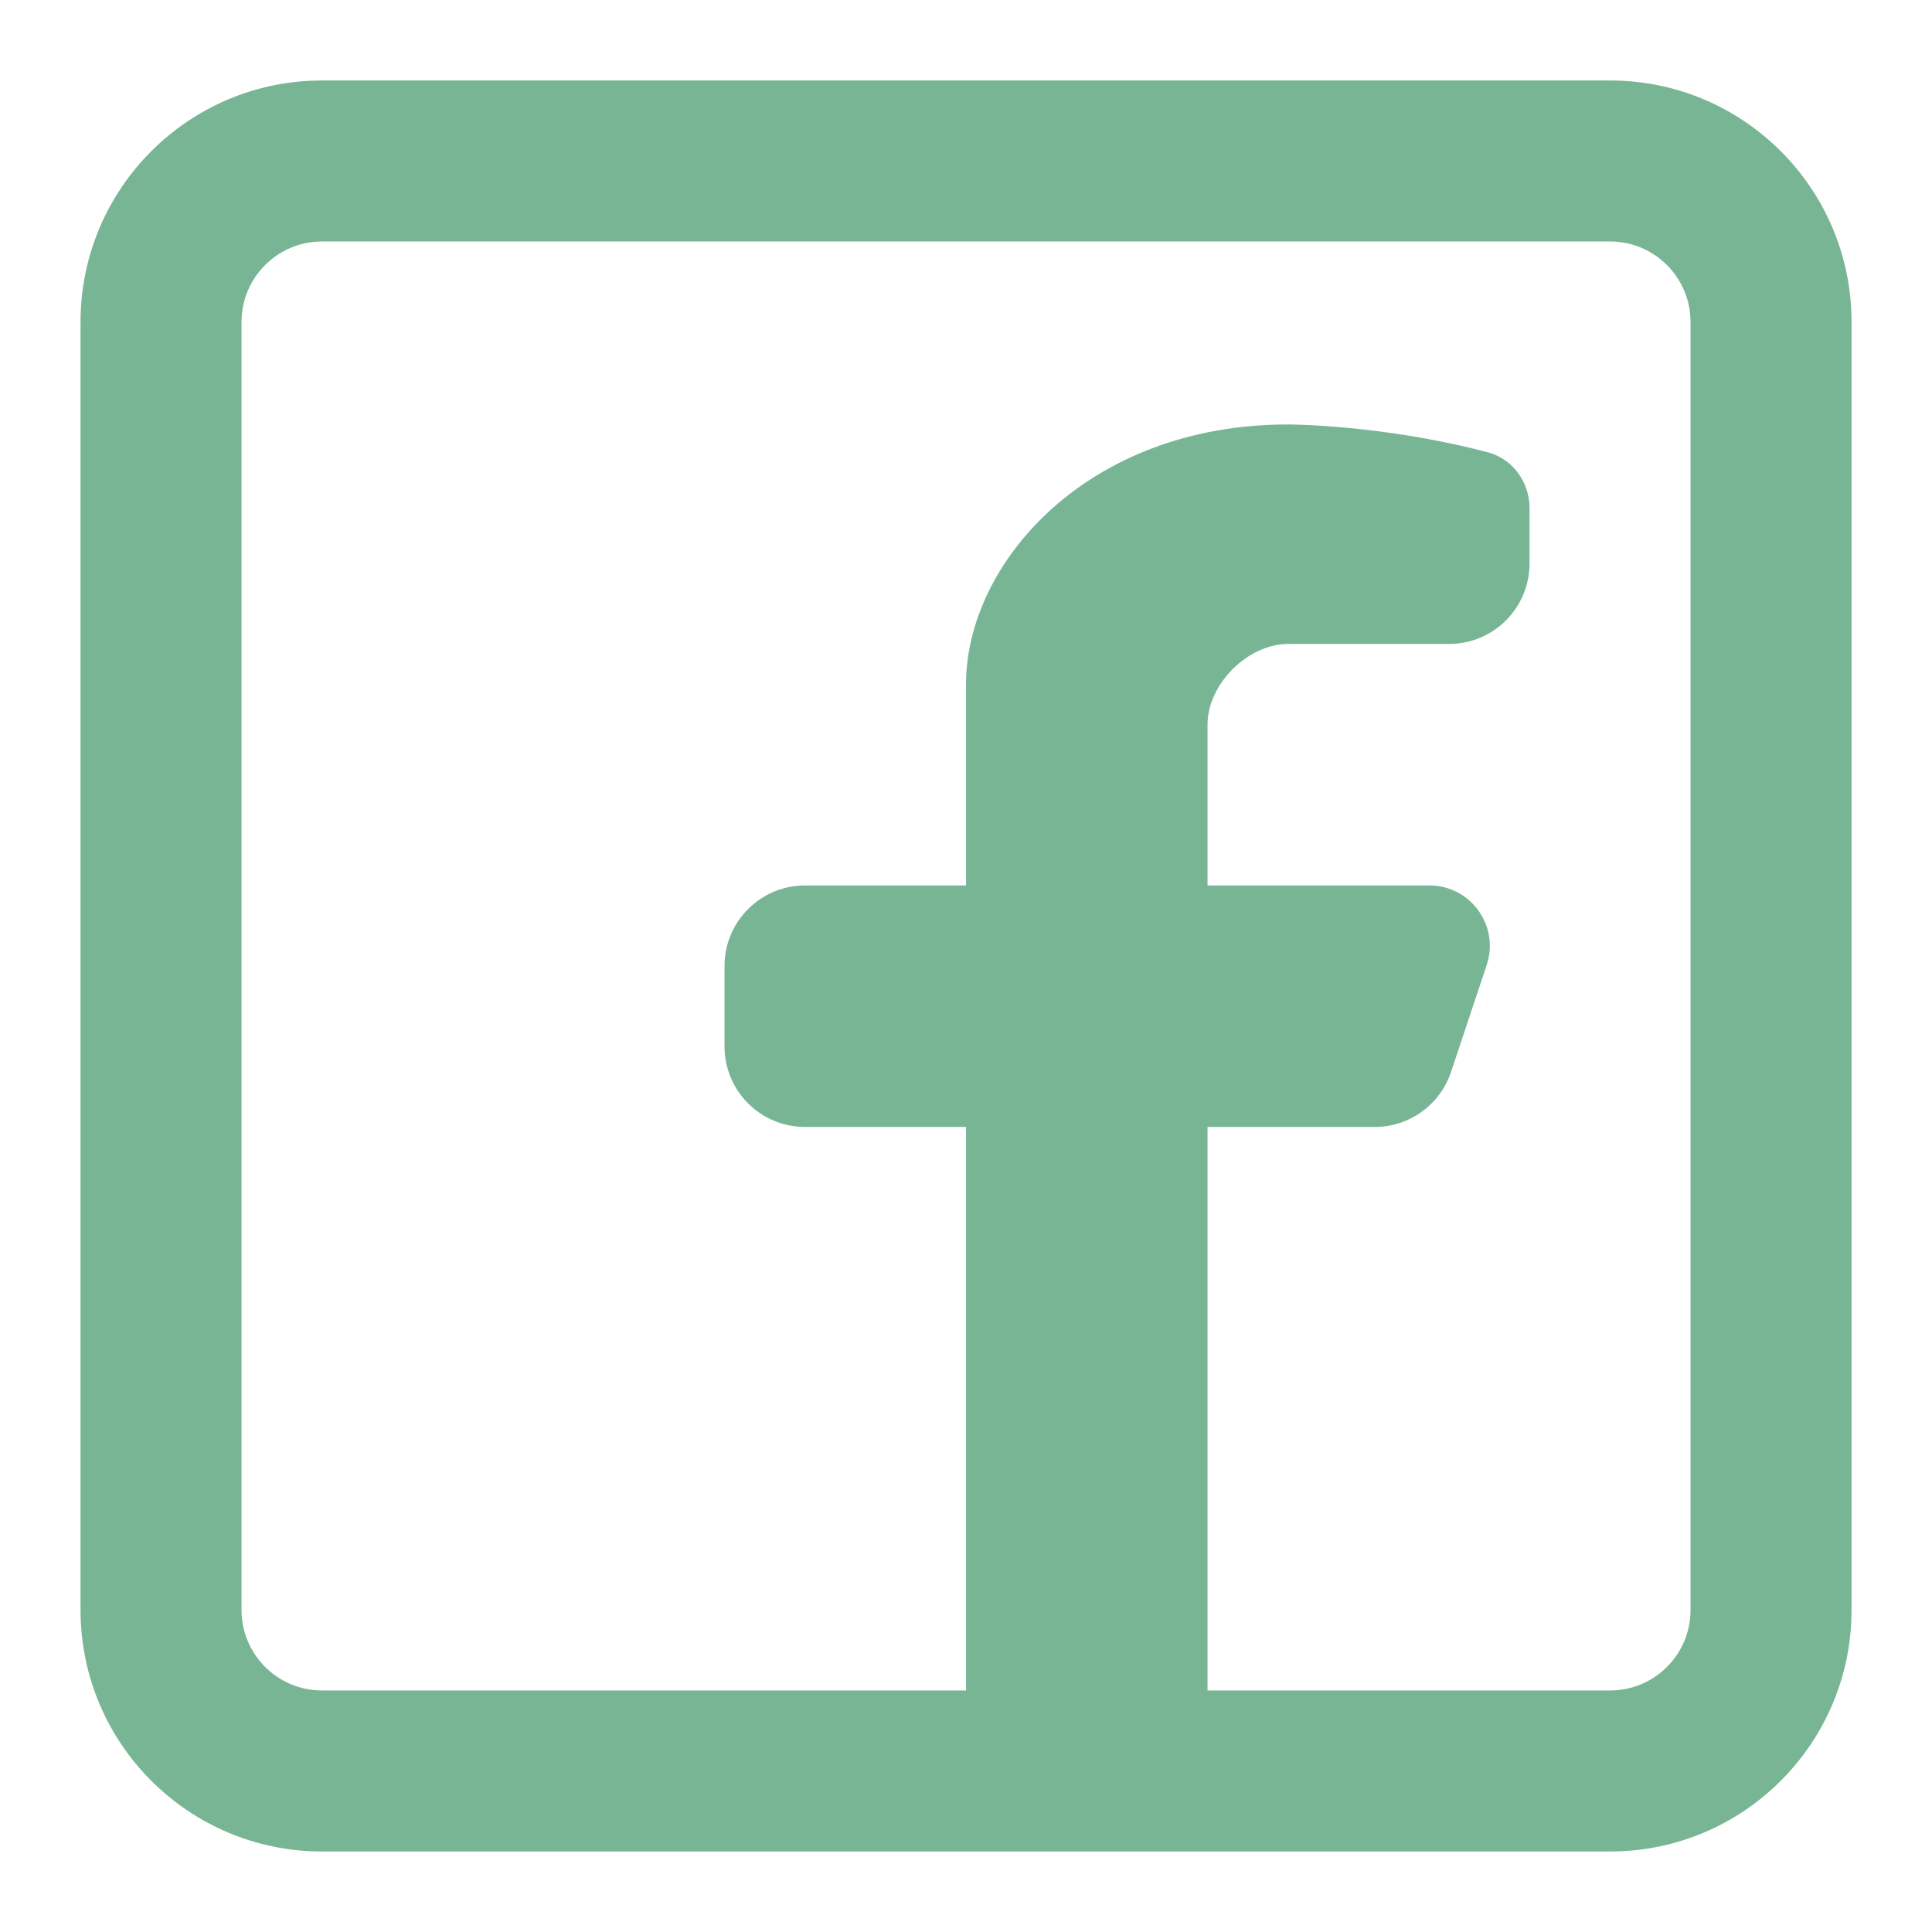
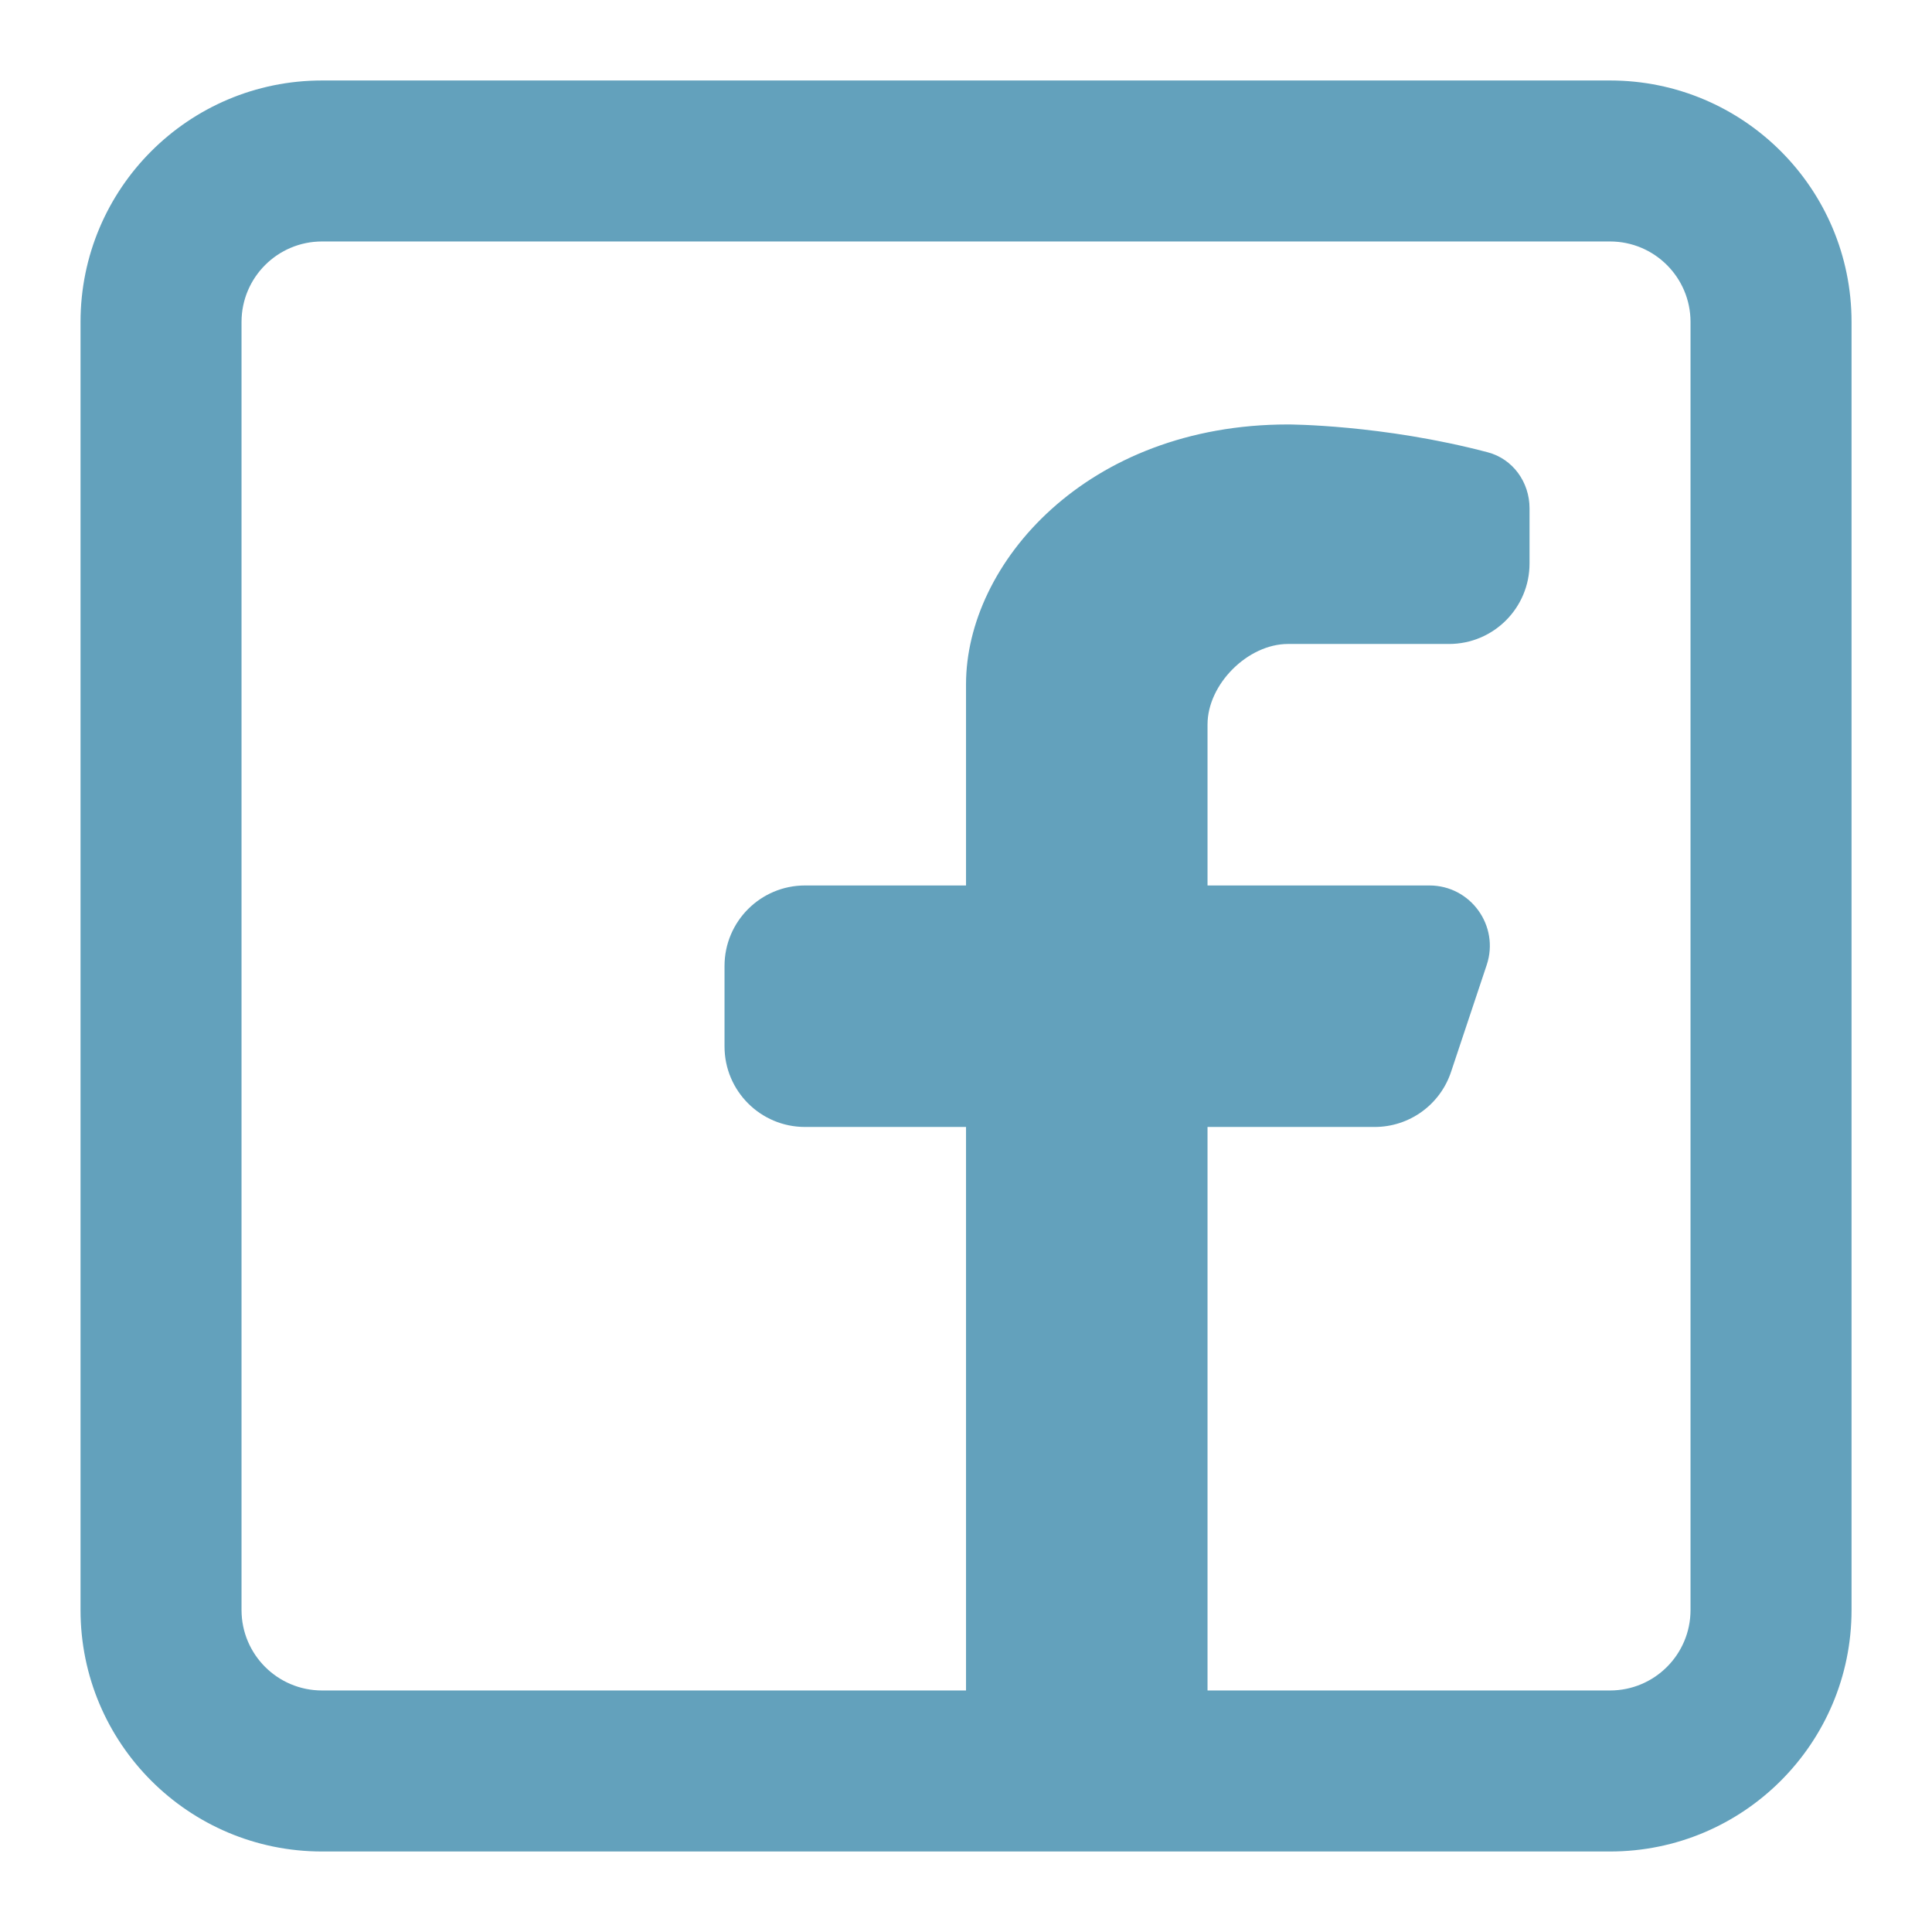
<svg xmlns="http://www.w3.org/2000/svg" width="73" height="73" viewBox="0 0 73 73" fill="none">
-   <path fill-rule="evenodd" clip-rule="evenodd" d="M60.835 3.041C65.874 3.041 69.96 7.126 69.96 12.166V60.833C69.96 65.872 65.874 69.958 60.835 69.958H12.168C7.128 69.958 3.043 65.872 3.043 60.833V12.166C3.043 7.126 7.128 3.041 12.168 3.041H60.835ZM60.835 9.124C62.515 9.124 63.876 10.486 63.876 12.166V60.833C63.876 62.513 62.515 63.874 60.835 63.874H45.626V42.582H51.941C53.251 42.582 54.413 41.745 54.827 40.502L56.175 36.46C56.667 34.983 55.567 33.457 54.01 33.457H45.626V27.374C45.626 25.853 47.147 24.332 48.668 24.332H54.751C56.431 24.332 57.793 22.971 57.793 21.291V19.204C57.793 18.222 57.166 17.341 56.215 17.09C52.228 16.038 48.668 16.038 48.668 16.038C41.064 16.038 36.501 21.291 36.501 25.853V33.457H30.418C28.738 33.457 27.376 34.819 27.376 36.499V39.541C27.376 41.221 28.738 42.582 30.418 42.582H36.501V63.874H12.168C10.488 63.874 9.126 62.513 9.126 60.833V12.166C9.126 10.486 10.488 9.124 12.168 9.124H60.835Z" fill="#78B595" />
+   <path fill-rule="evenodd" clip-rule="evenodd" d="M60.835 3.041C65.874 3.041 69.96 7.126 69.96 12.166V60.833C69.96 65.872 65.874 69.958 60.835 69.958H12.168C7.128 69.958 3.043 65.872 3.043 60.833V12.166C3.043 7.126 7.128 3.041 12.168 3.041H60.835ZM60.835 9.124C62.515 9.124 63.876 10.486 63.876 12.166V60.833C63.876 62.513 62.515 63.874 60.835 63.874H45.626V42.582H51.941C53.251 42.582 54.413 41.745 54.827 40.502L56.175 36.46C56.667 34.983 55.567 33.457 54.01 33.457H45.626V27.374C45.626 25.853 47.147 24.332 48.668 24.332H54.751C56.431 24.332 57.793 22.971 57.793 21.291V19.204C57.793 18.222 57.166 17.341 56.215 17.09C52.228 16.038 48.668 16.038 48.668 16.038C41.064 16.038 36.501 21.291 36.501 25.853V33.457H30.418C28.738 33.457 27.376 34.819 27.376 36.499V39.541C27.376 41.221 28.738 42.582 30.418 42.582H36.501V63.874H12.168C10.488 63.874 9.126 62.513 9.126 60.833V12.166C9.126 10.486 10.488 9.124 12.168 9.124H60.835Z" fill="#63A1BC" />
</svg>
